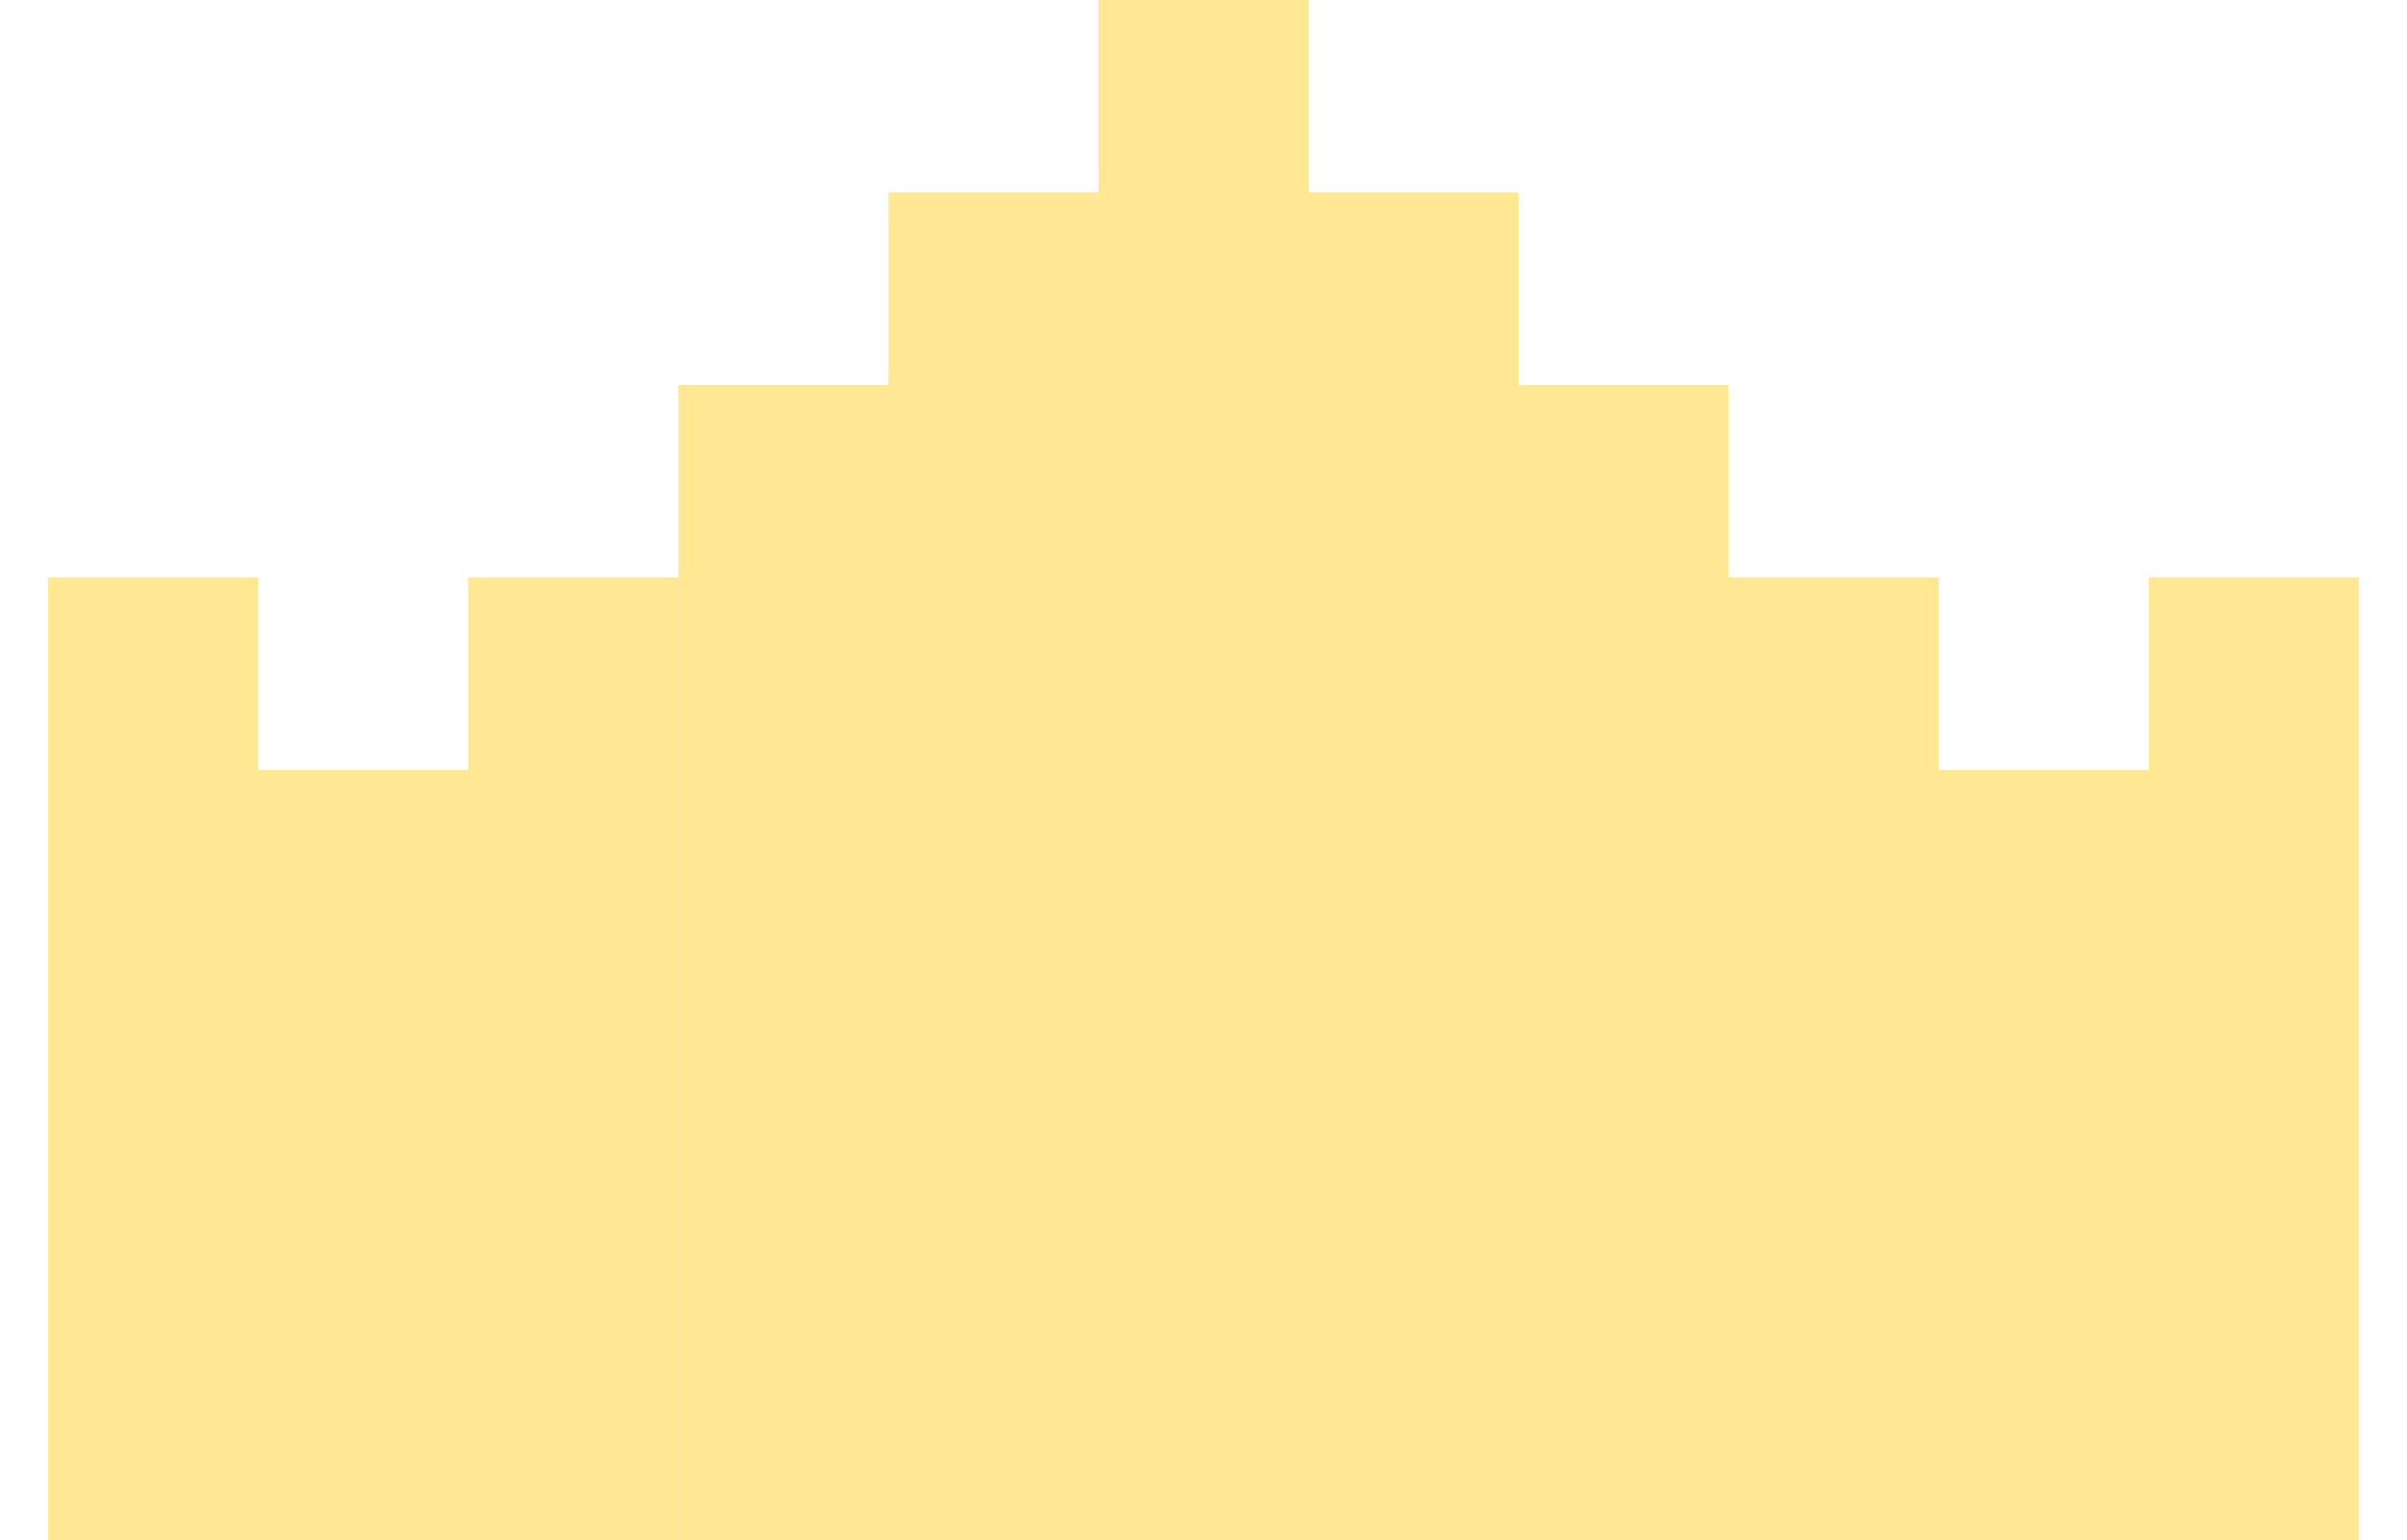
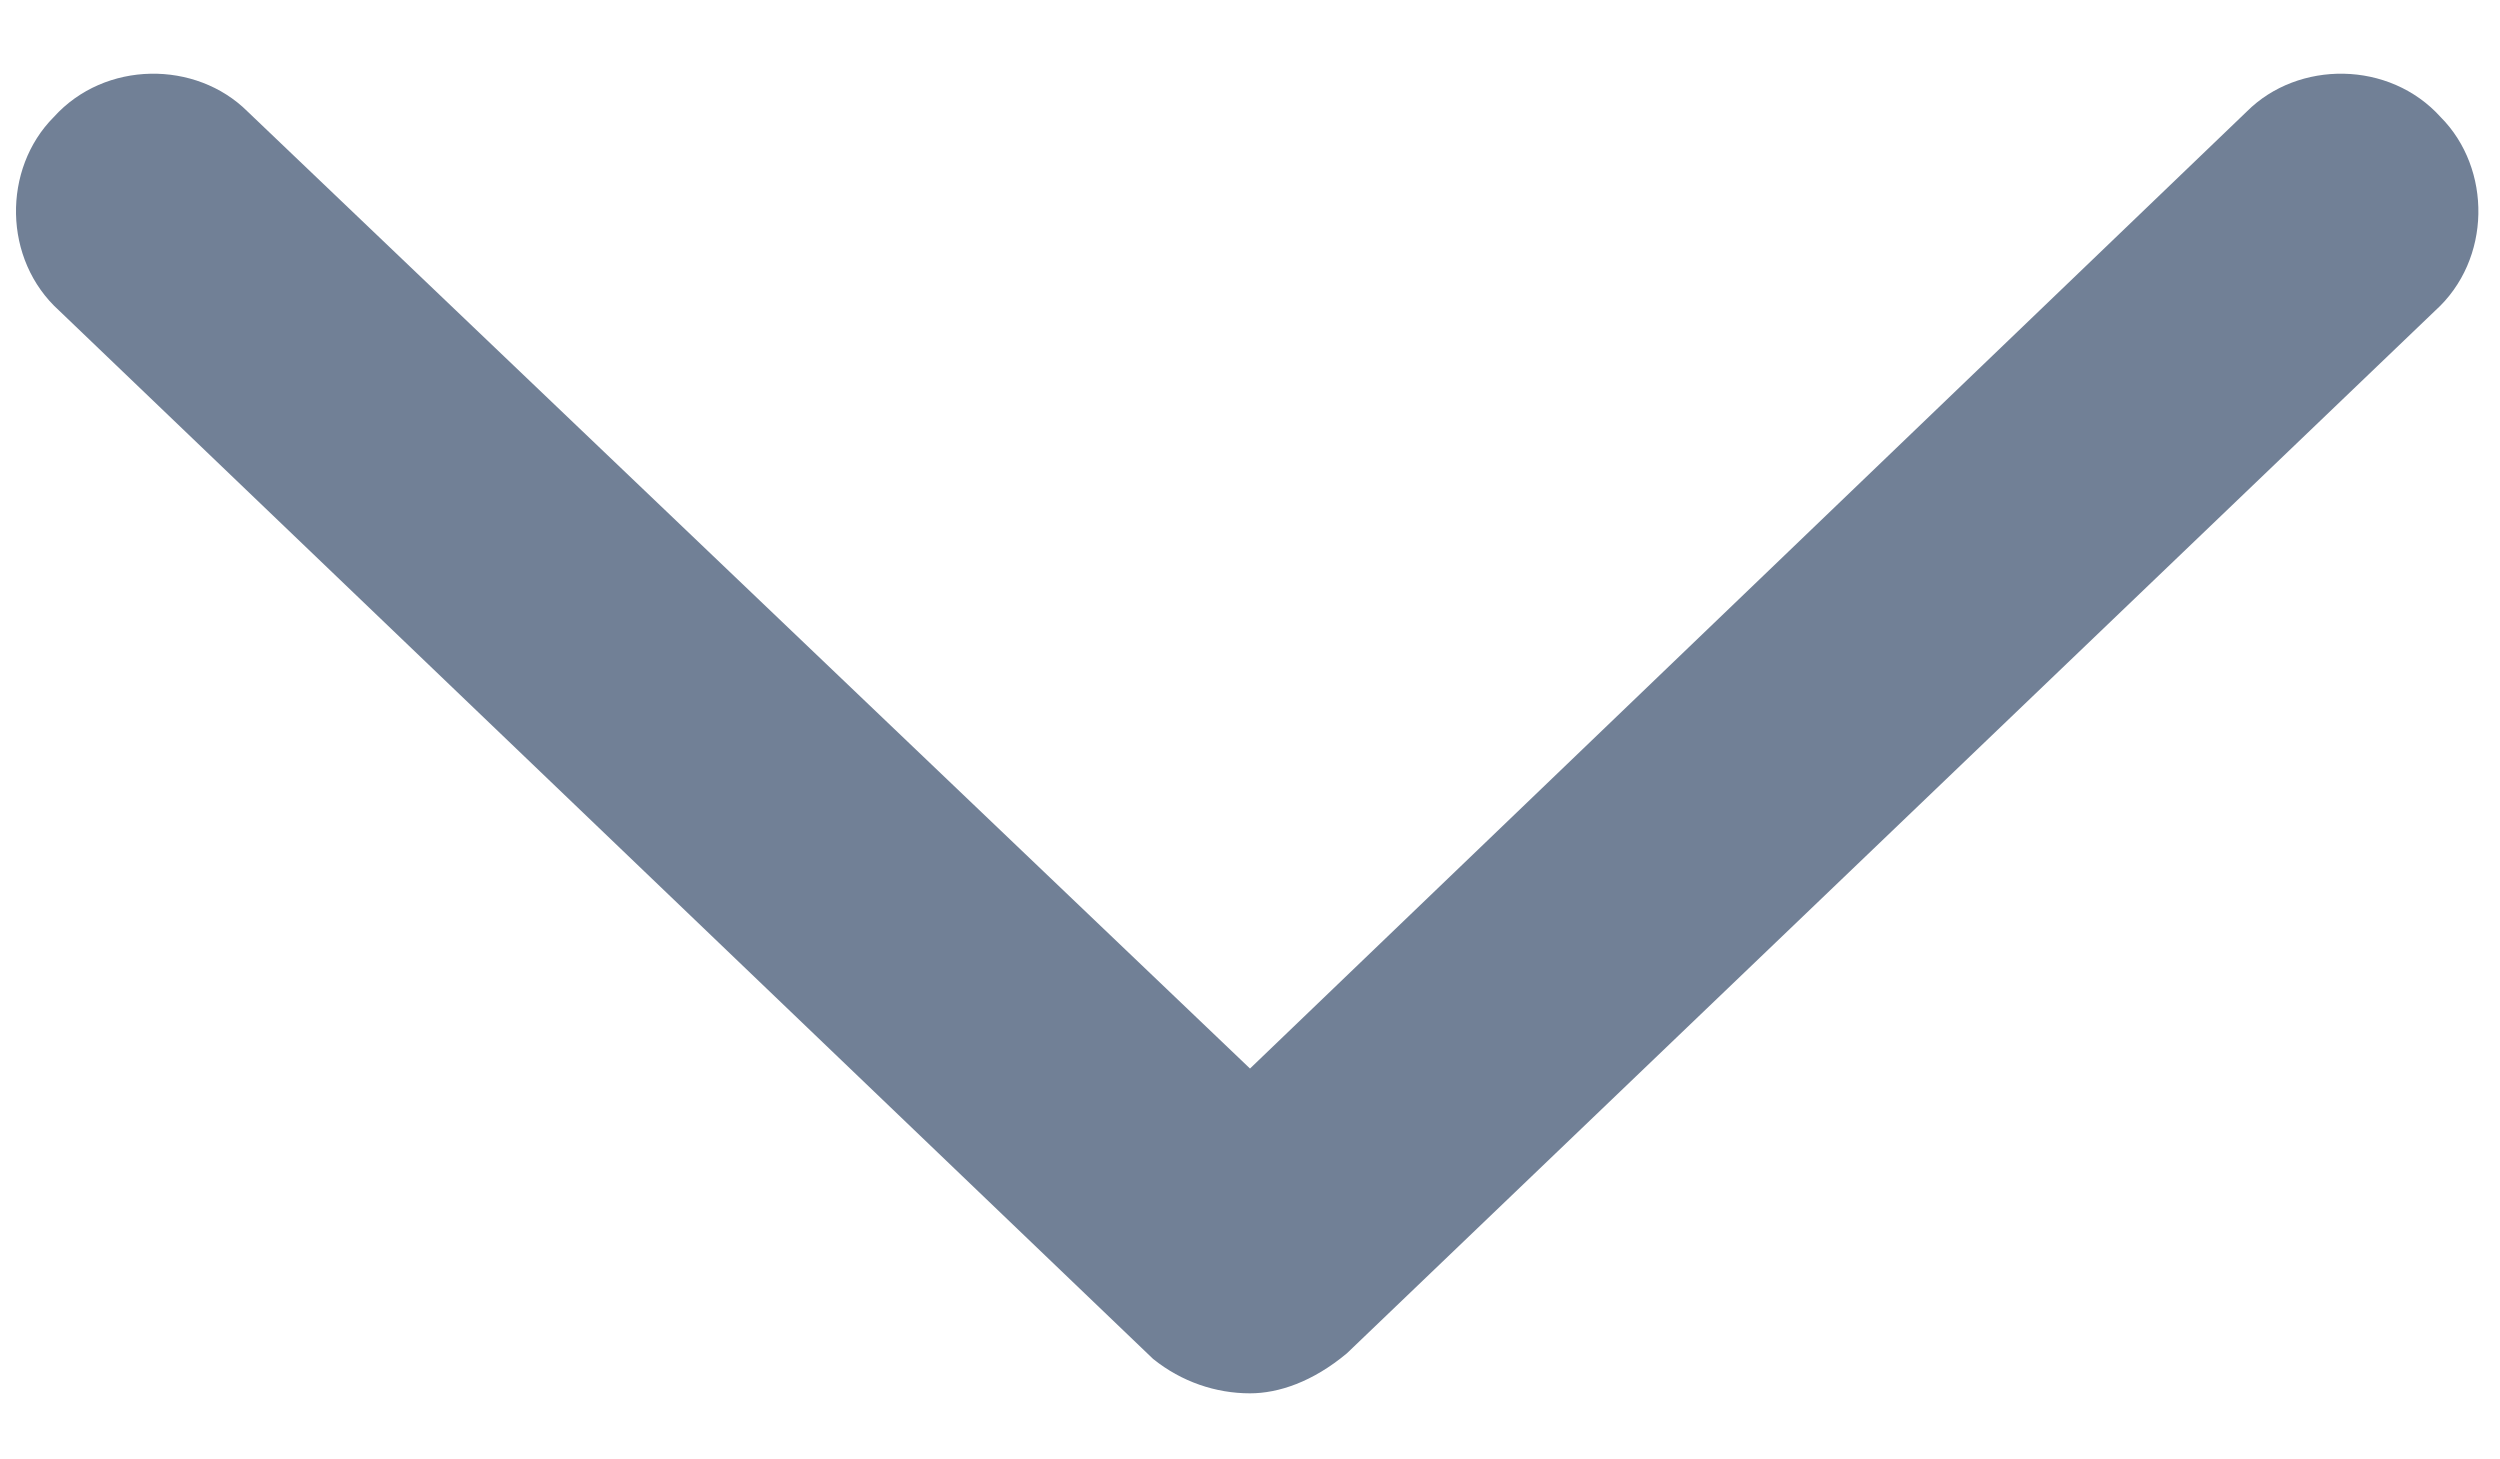
- <svg xmlns="http://www.w3.org/2000/svg" width="25" height="16" viewBox="0 0 25 16" fill="none">
-   <path fill-rule="evenodd" clip-rule="evenodd" d="M13.591 0V2L15.772 2L15.772 16H13.591H13.59H11.409L11.409 0H13.591ZM11.408 2L11.408 16H9.228H9.227H7.046L7.046 4H9.227V2L11.408 2ZM17.954 16V4H15.773V16H17.954ZM2.682 6V8H4.863V6H7.045L7.045 16H4.863H4.863H2.682H2.682H0.5V6H2.682ZM24.5 16V6H22.318V16H24.5ZM20.137 8V6H17.955V16H20.136H20.137H22.318V8H20.137Z" fill="#FFE793" />
+ <svg xmlns="http://www.w3.org/2000/svg" width="12" height="7" viewBox="0 0 12 7" fill="none">
+   <path d="M11.688 1.492L6.465 6.496C6.301 6.633 6.137 6.688 6 6.688C5.836 6.688 5.672 6.633 5.535 6.523L0.285 1.492C0.012 1.246 0.012 0.809 0.258 0.562C0.504 0.289 0.941 0.289 1.188 0.535L6 5.129L10.785 0.535C11.031 0.289 11.469 0.289 11.715 0.562C11.961 0.809 11.961 1.246 11.688 1.492Z" fill="#718096" />
</svg>
